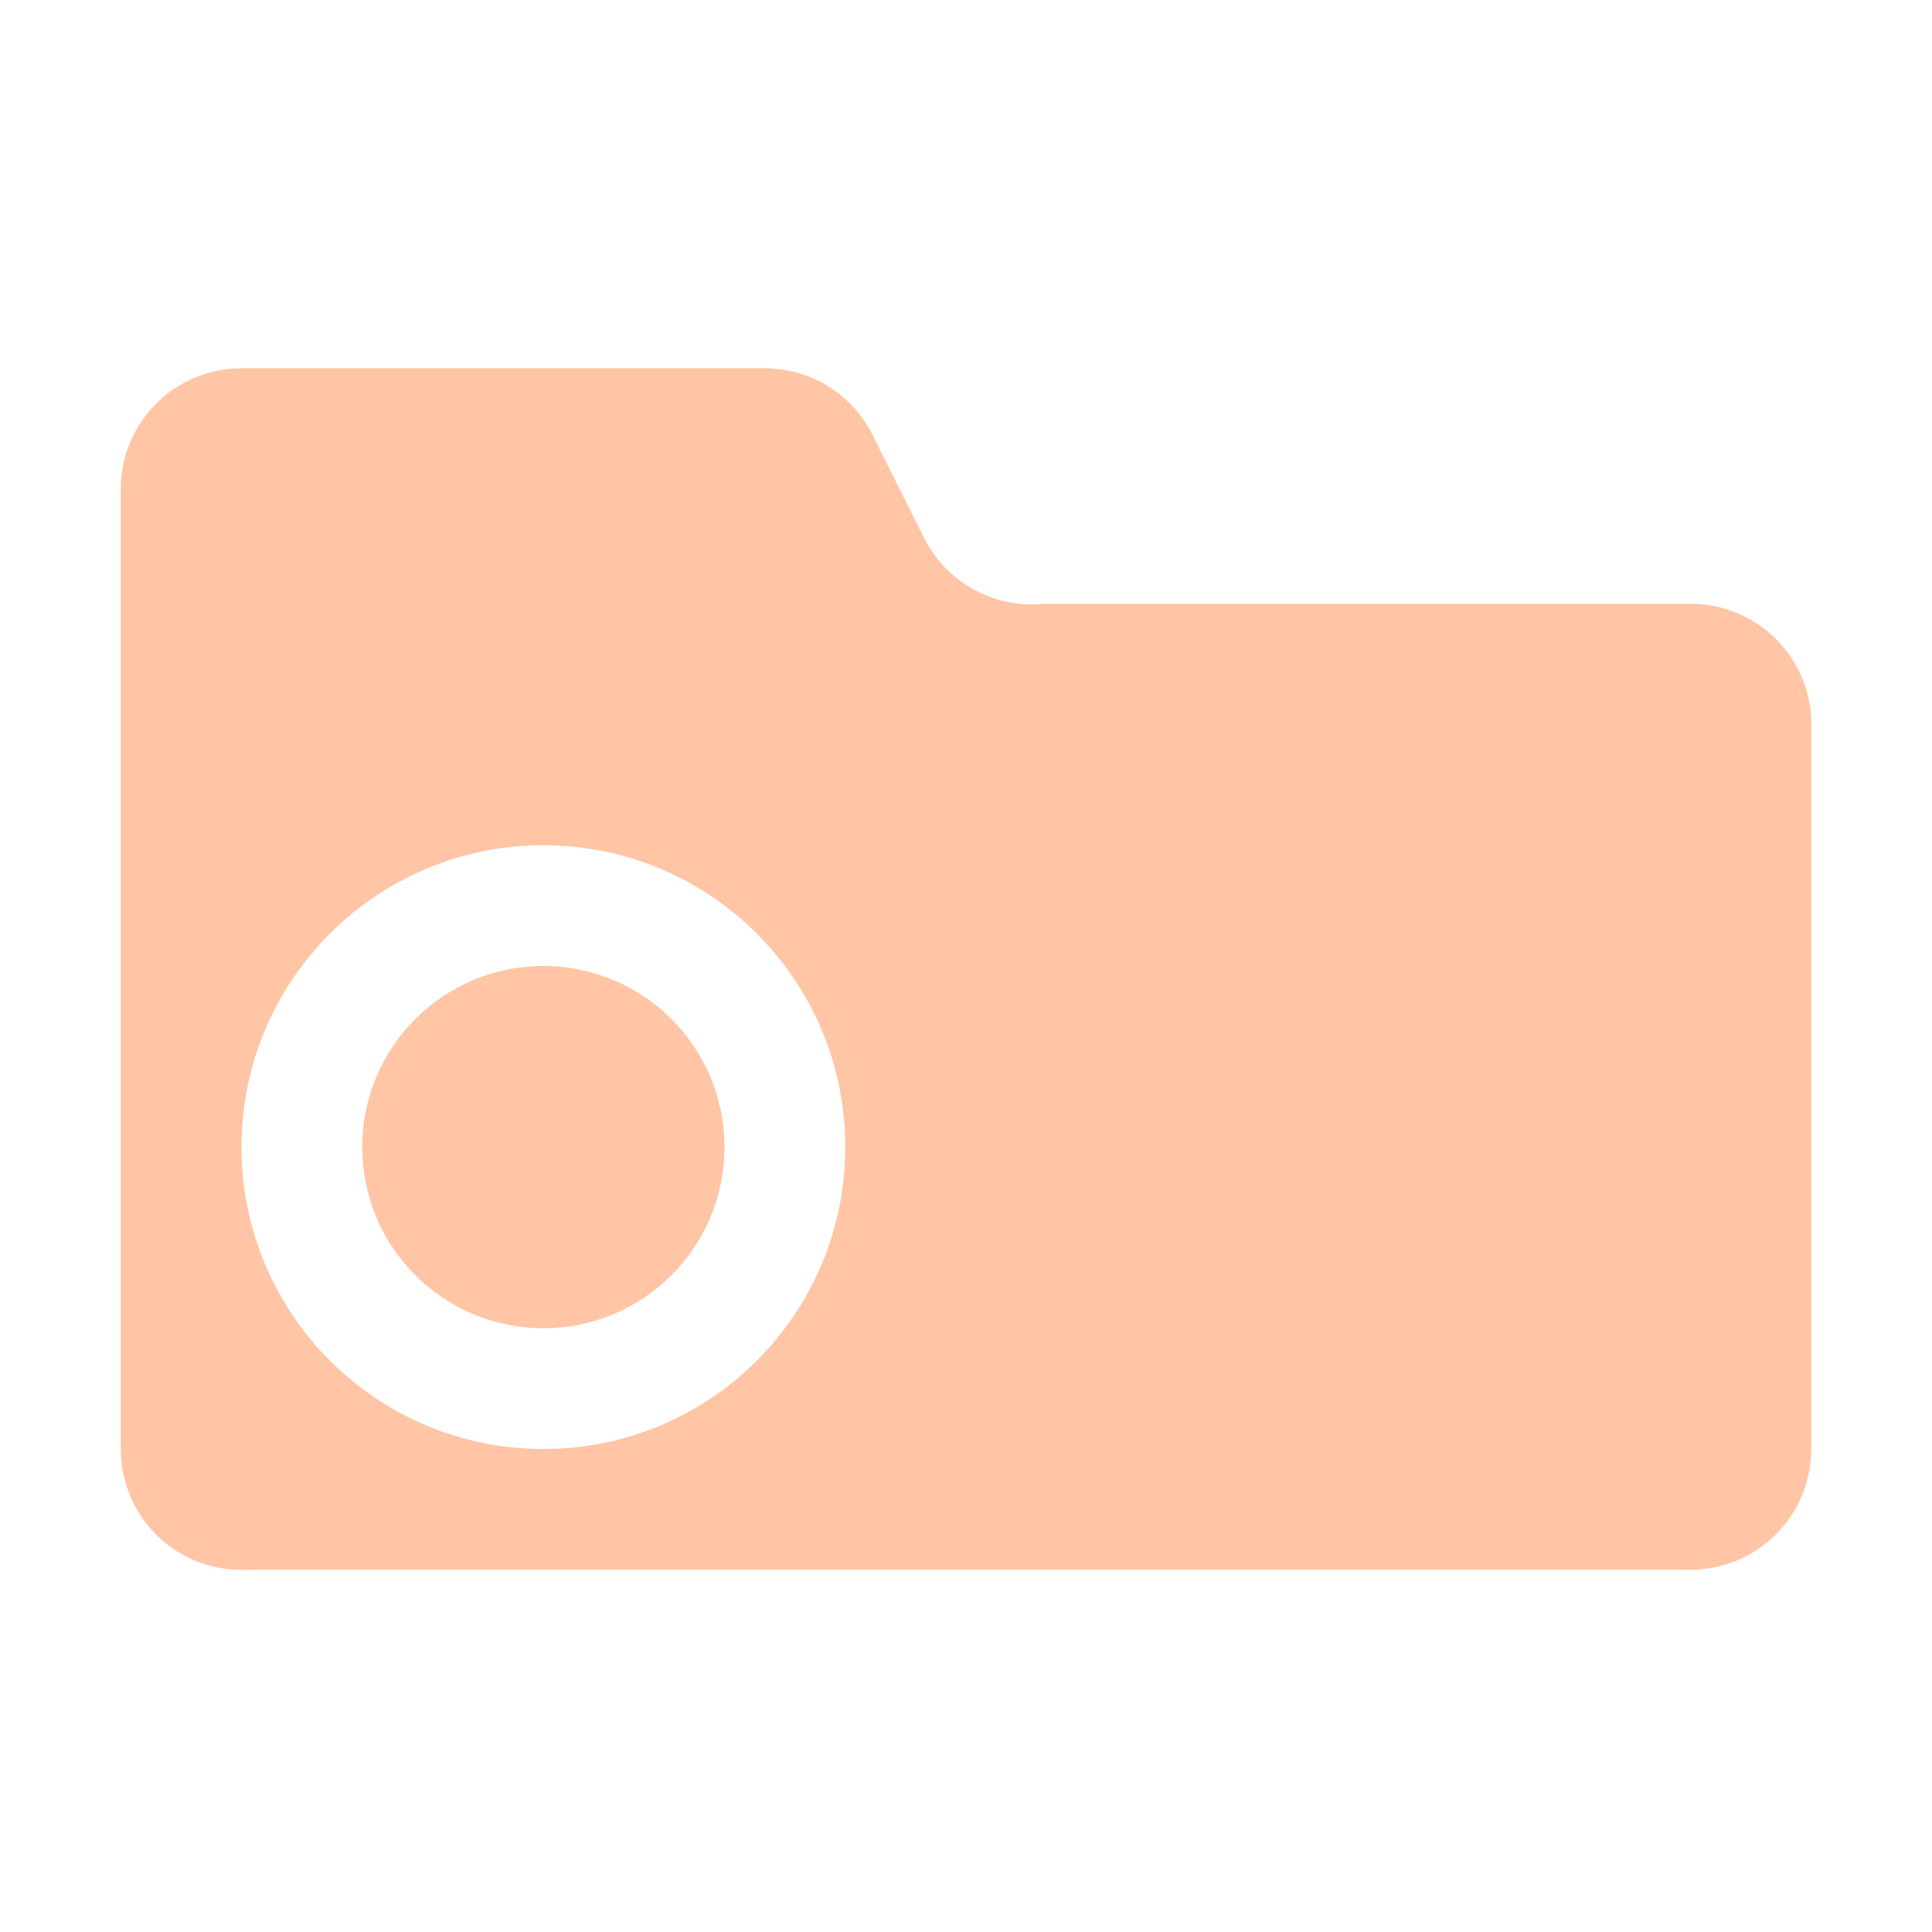
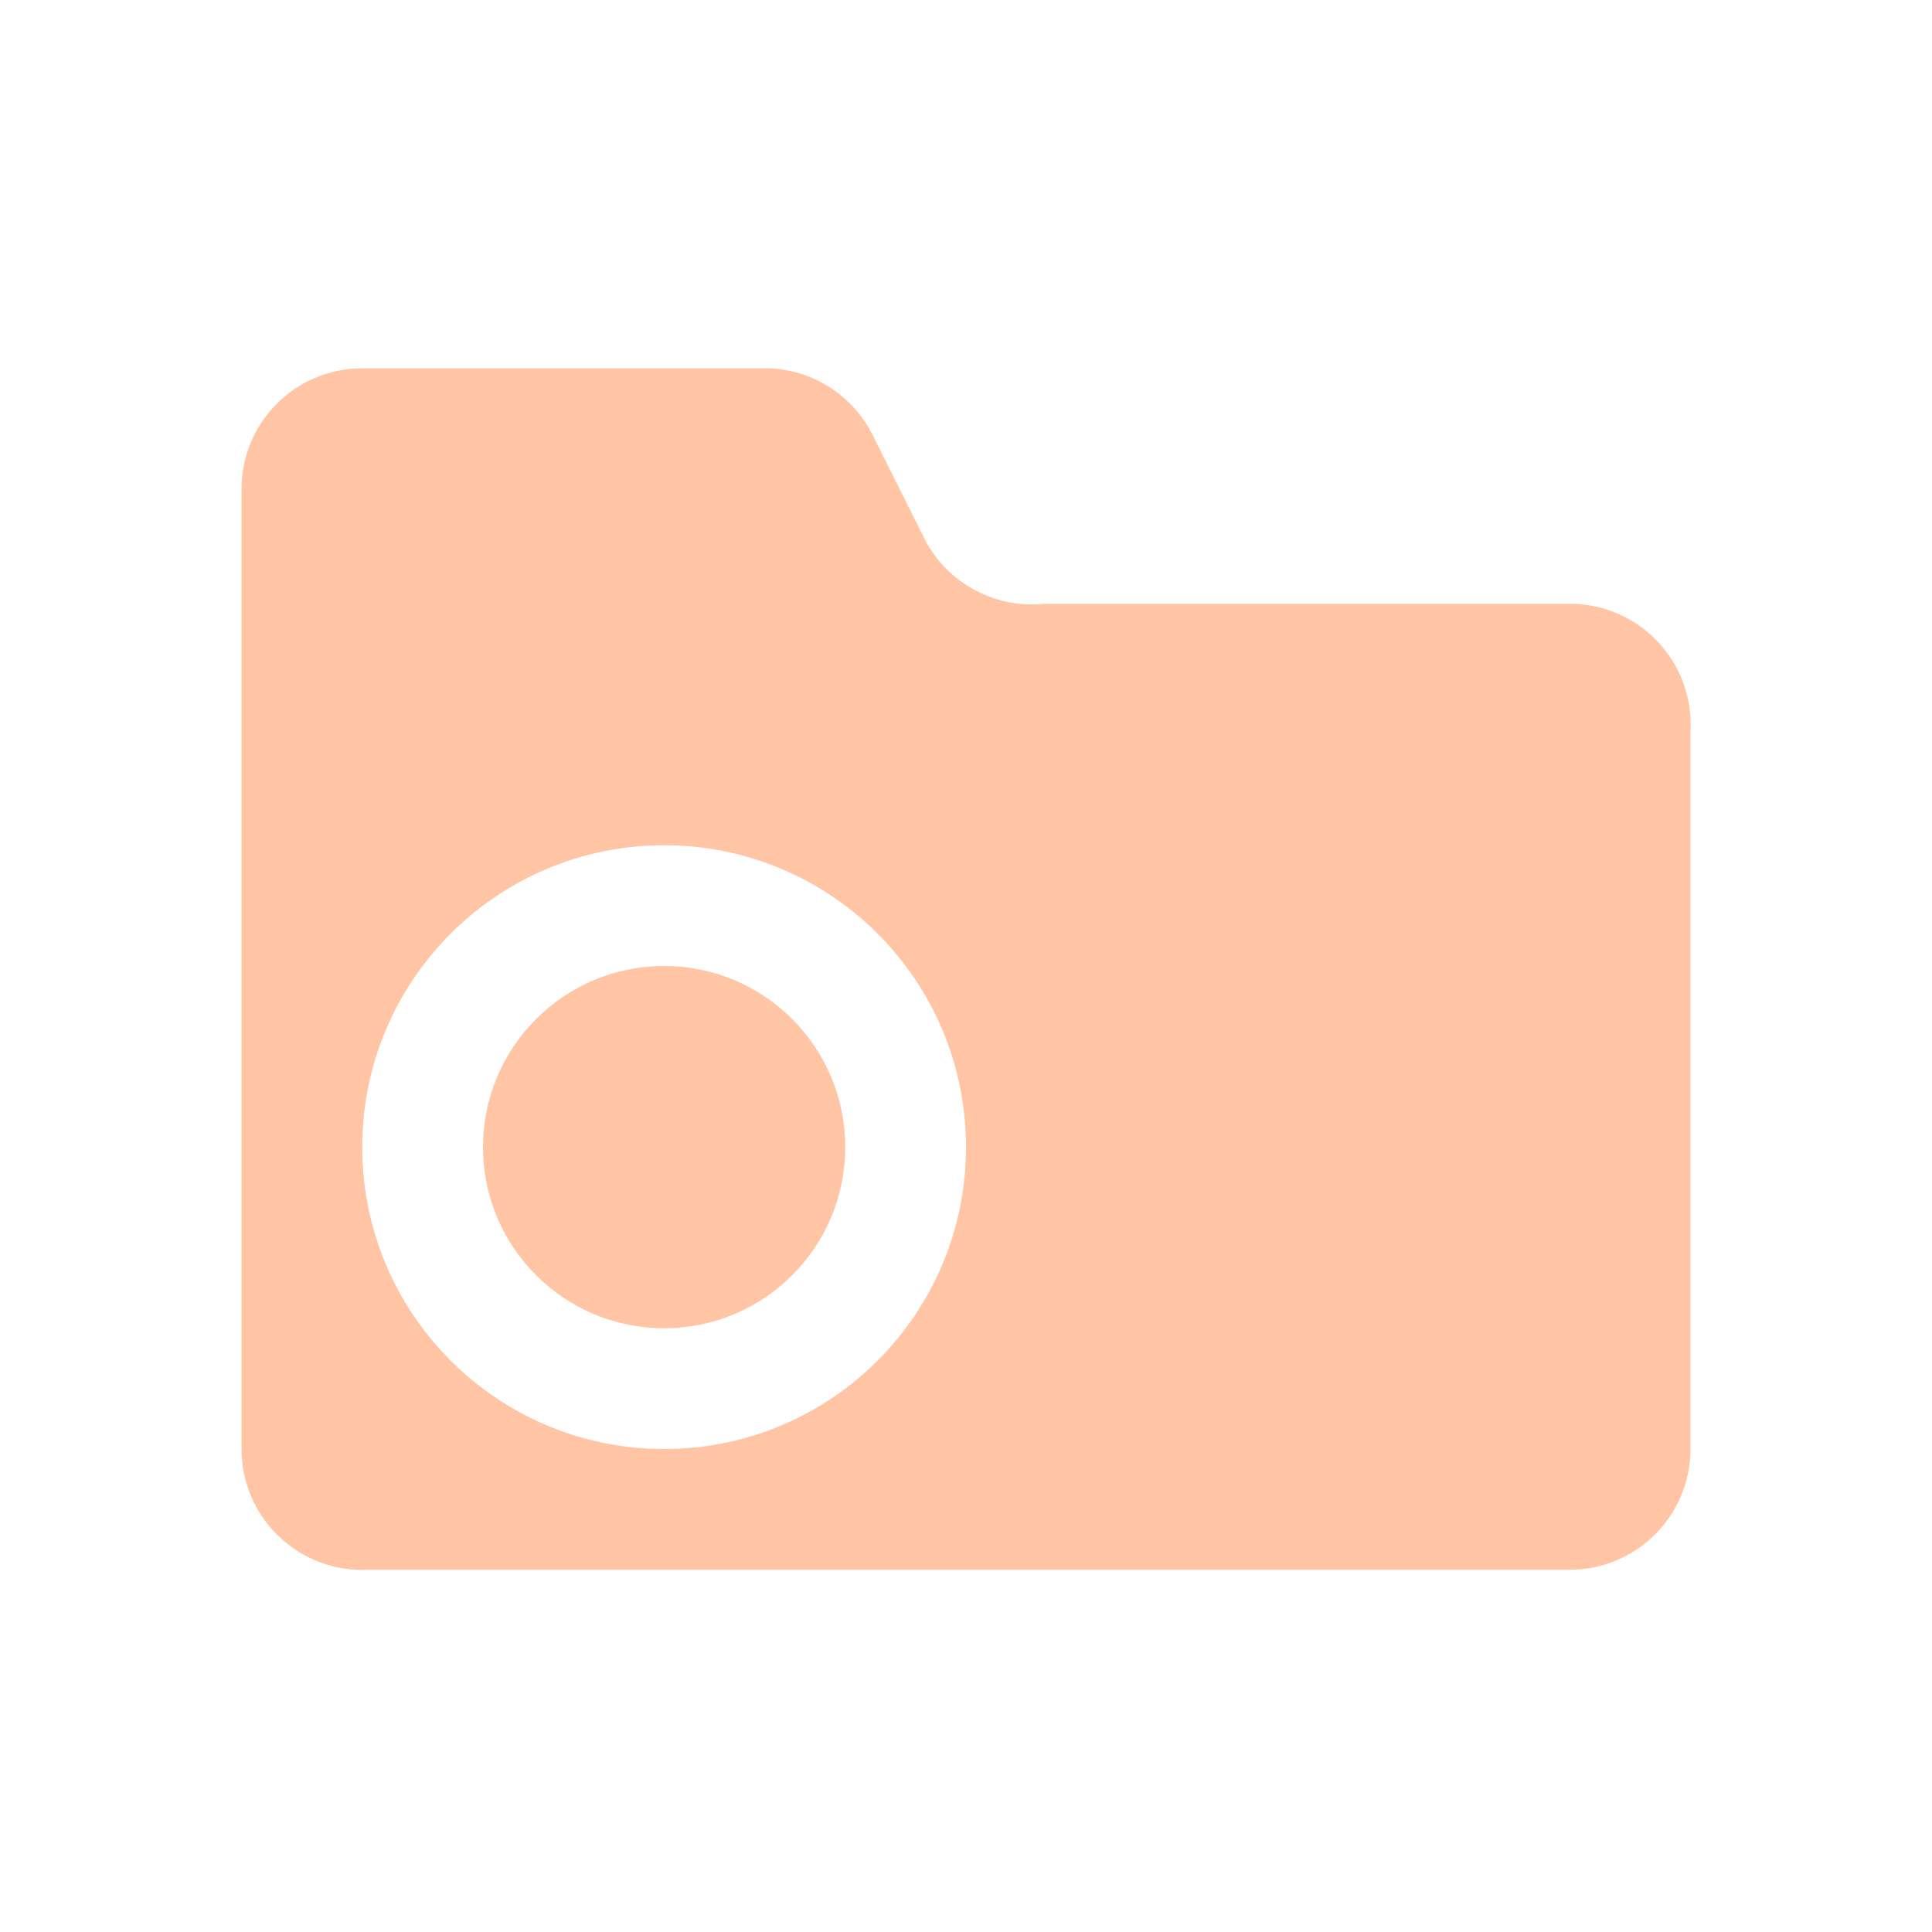
<svg xmlns="http://www.w3.org/2000/svg" width="16" height="16" viewBox="0 0 16 16" fill="none">
-   <path opacity="0.6" fill-rule="evenodd" clip-rule="evenodd" d="M15 12V6.05C15.007 5.915 14.986 5.779 14.939 5.652C14.892 5.525 14.819 5.409 14.725 5.31C14.632 5.212 14.519 5.134 14.395 5.081C14.27 5.027 14.136 5 14 5H8.65C8.451 5.021 8.25 4.982 8.074 4.887C7.897 4.793 7.753 4.647 7.66 4.47L7.24 3.63C7.158 3.452 7.025 3.302 6.857 3.198C6.69 3.095 6.496 3.044 6.3 3.05H2C1.735 3.05 1.48 3.155 1.293 3.343C1.105 3.53 1 3.785 1 4.05V12C1 12.136 1.027 12.27 1.081 12.395C1.134 12.519 1.212 12.632 1.31 12.725C1.409 12.819 1.525 12.892 1.652 12.939C1.779 12.986 1.915 13.007 2.05 13H14C14.265 13 14.52 12.895 14.707 12.707C14.895 12.52 15 12.265 15 12ZM4.5 12C5.881 12 7 10.881 7 9.5C7 8.119 5.881 7 4.5 7C3.119 7 2 8.119 2 9.5C2 10.881 3.119 12 4.5 12Z" fill="#FF9F69" />
-   <circle opacity="0.6" cx="4.5" cy="9.5" r="1.5" fill="#FF9F69" />
+   <path opacity="0.6" fill-rule="evenodd" clip-rule="evenodd" d="M14 12V6.05C14.007 5.915 13.986 5.779 13.939 5.652C13.892 5.525 13.819 5.409 13.725 5.31C13.632 5.212 13.519 5.134 13.395 5.081C13.27 5.027 13.136 5 13 5H8.65C8.451 5.021 8.25 4.982 8.074 4.887C7.897 4.793 7.753 4.647 7.66 4.47L7.24 3.63C7.158 3.452 7.025 3.302 6.857 3.198C6.69 3.095 6.496 3.044 6.3 3.05H3C2.735 3.05 2.48 3.155 2.293 3.343C2.105 3.53 2 3.785 2 4.05V12C2 12.136 2.027 12.27 2.081 12.395C2.134 12.519 2.212 12.632 2.31 12.725C2.409 12.819 2.525 12.892 2.652 12.939C2.779 12.986 2.915 13.007 3.05 13H13C13.265 13 13.52 12.895 13.707 12.707C13.895 12.52 14 12.265 14 12ZM5.5 12C6.881 12 8 10.881 8 9.5C8 8.119 6.881 7 5.5 7C4.119 7 3 8.119 3 9.5C3 10.881 4.119 12 5.5 12Z" fill="#FF9F69" />
+   <circle opacity="0.6" cx="5.5" cy="9.5" r="1.5" fill="#FF9F69" />
</svg>
